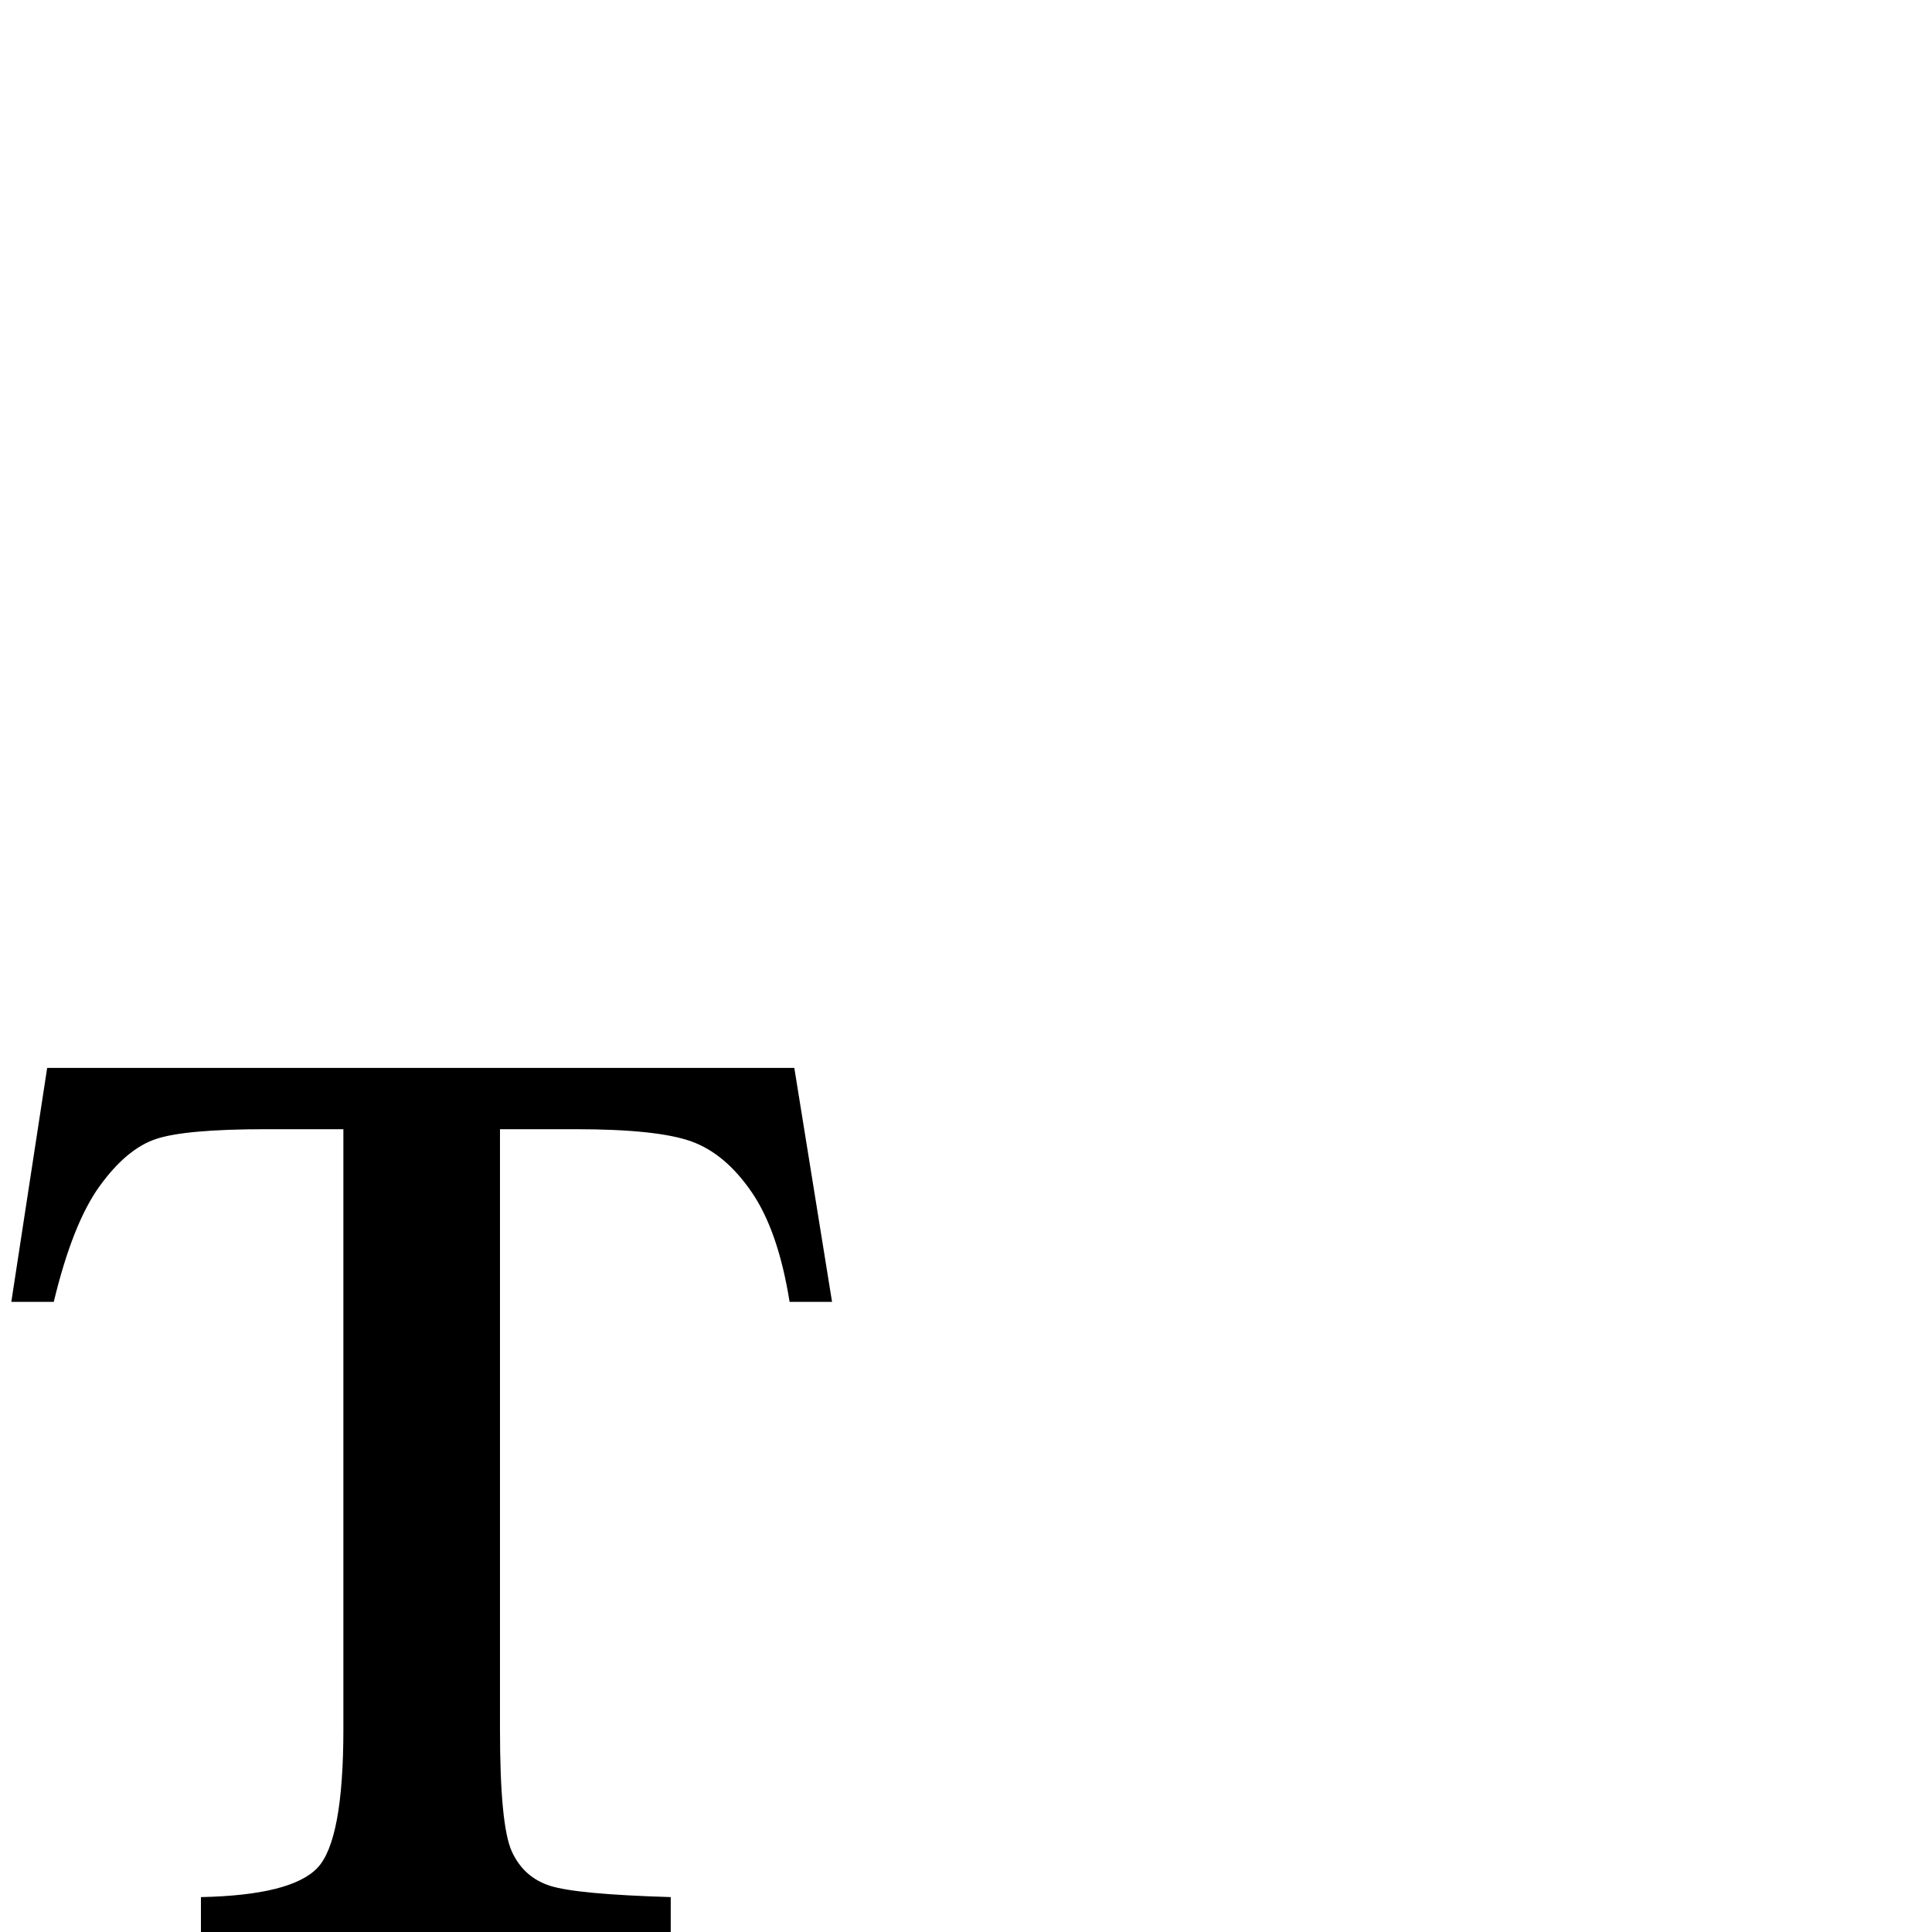
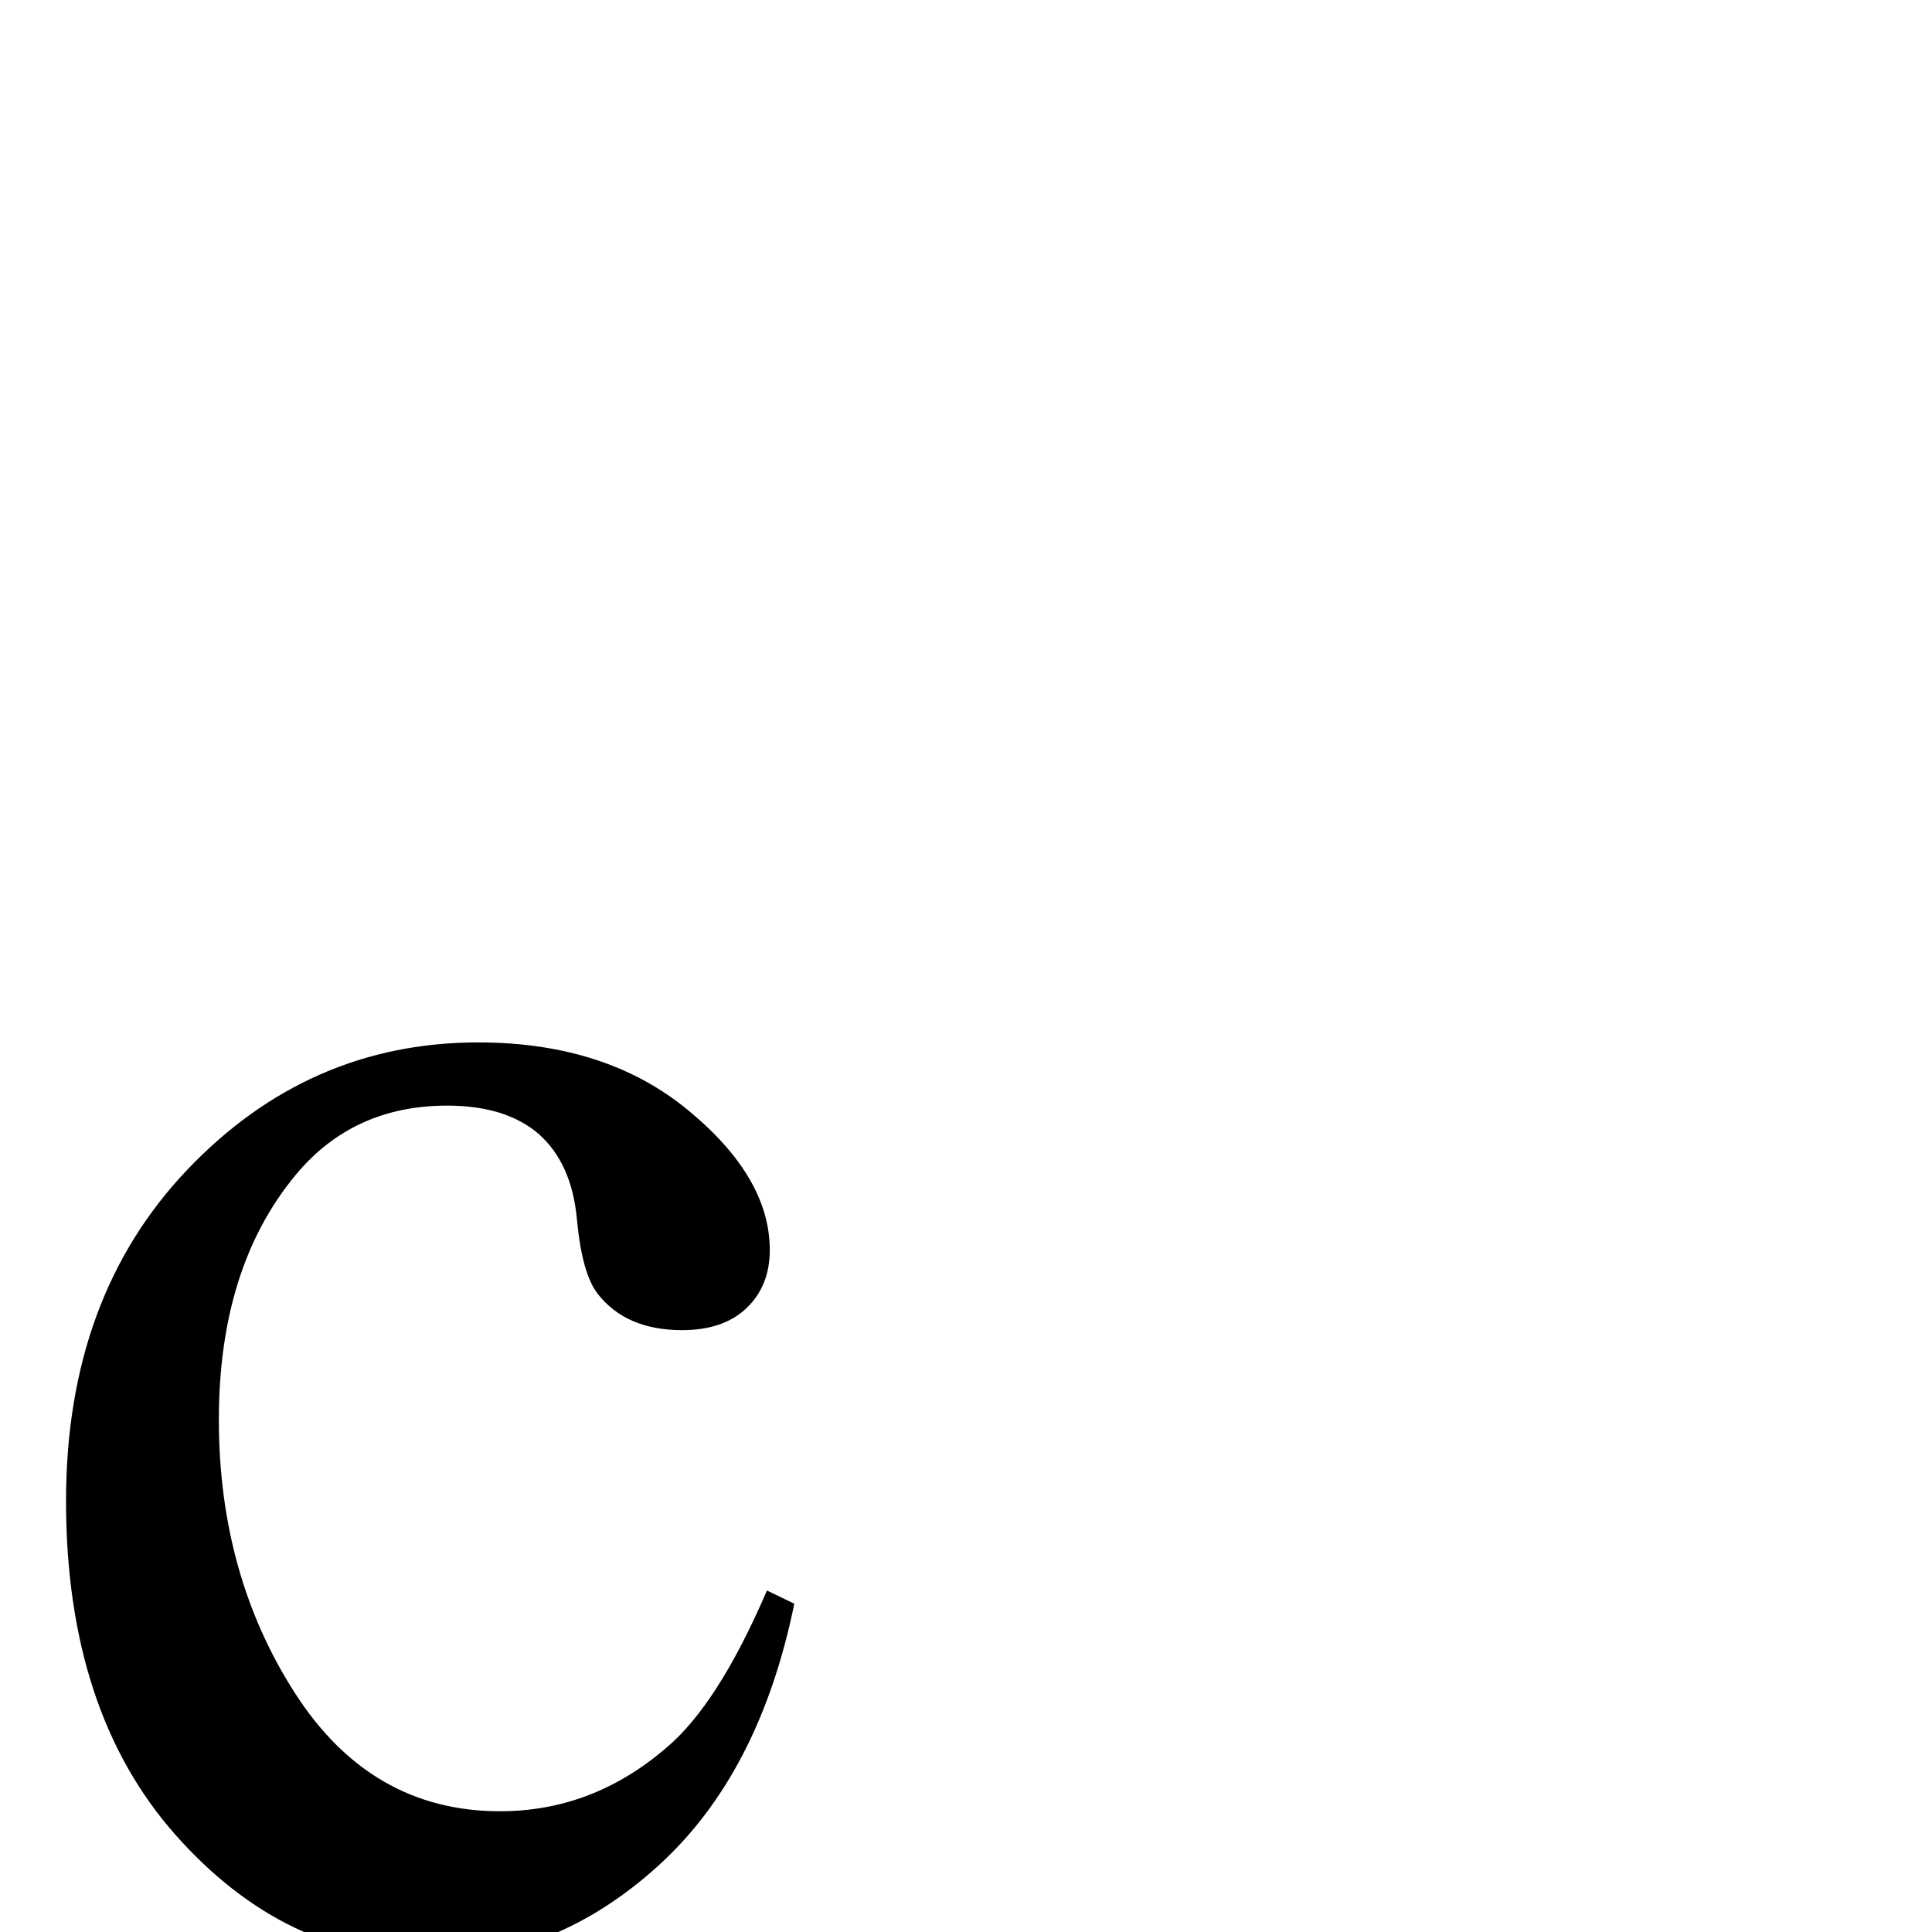
<svg xmlns="http://www.w3.org/2000/svg" version="1.1" viewBox="0 -410 2048 2048">
  <g transform="matrix(1 0 0 -1 0 1638)">
-     <path fill="currentColor" d="M50 916h792l40 -248h-45q-12 75 -40 116t-64 54t-123 13h-80v-636q0 -102 12.5 -129.5t40.5 -36.5t128 -12v-37h-498v37q96 2 123.5 31t27.5 147v636h-82q-86 0 -117 -10.5t-59.5 -50t-48.5 -122.5h-45z" />
+     <path fill="currentColor" d="M842 348q-37 -181 -145 -278.5t-239 -97.5q-156 0 -272 131t-116 354q0 216 128.5 351t308.5 135q135 0 222 -71.5t87 -148.5q0 -38 -24.5 -61.5t-68.5 -23.5q-59 0 -89 38q-17 21 -22.5 80t-40.5 90q-35 30 -97 30q-100 0 -161 -74q-81 -98 -81 -259q0 -164 80.5 -289.5 t217.5 -125.5q98 0 176 67q55 46 107 167z" />
  </g>
</svg>
